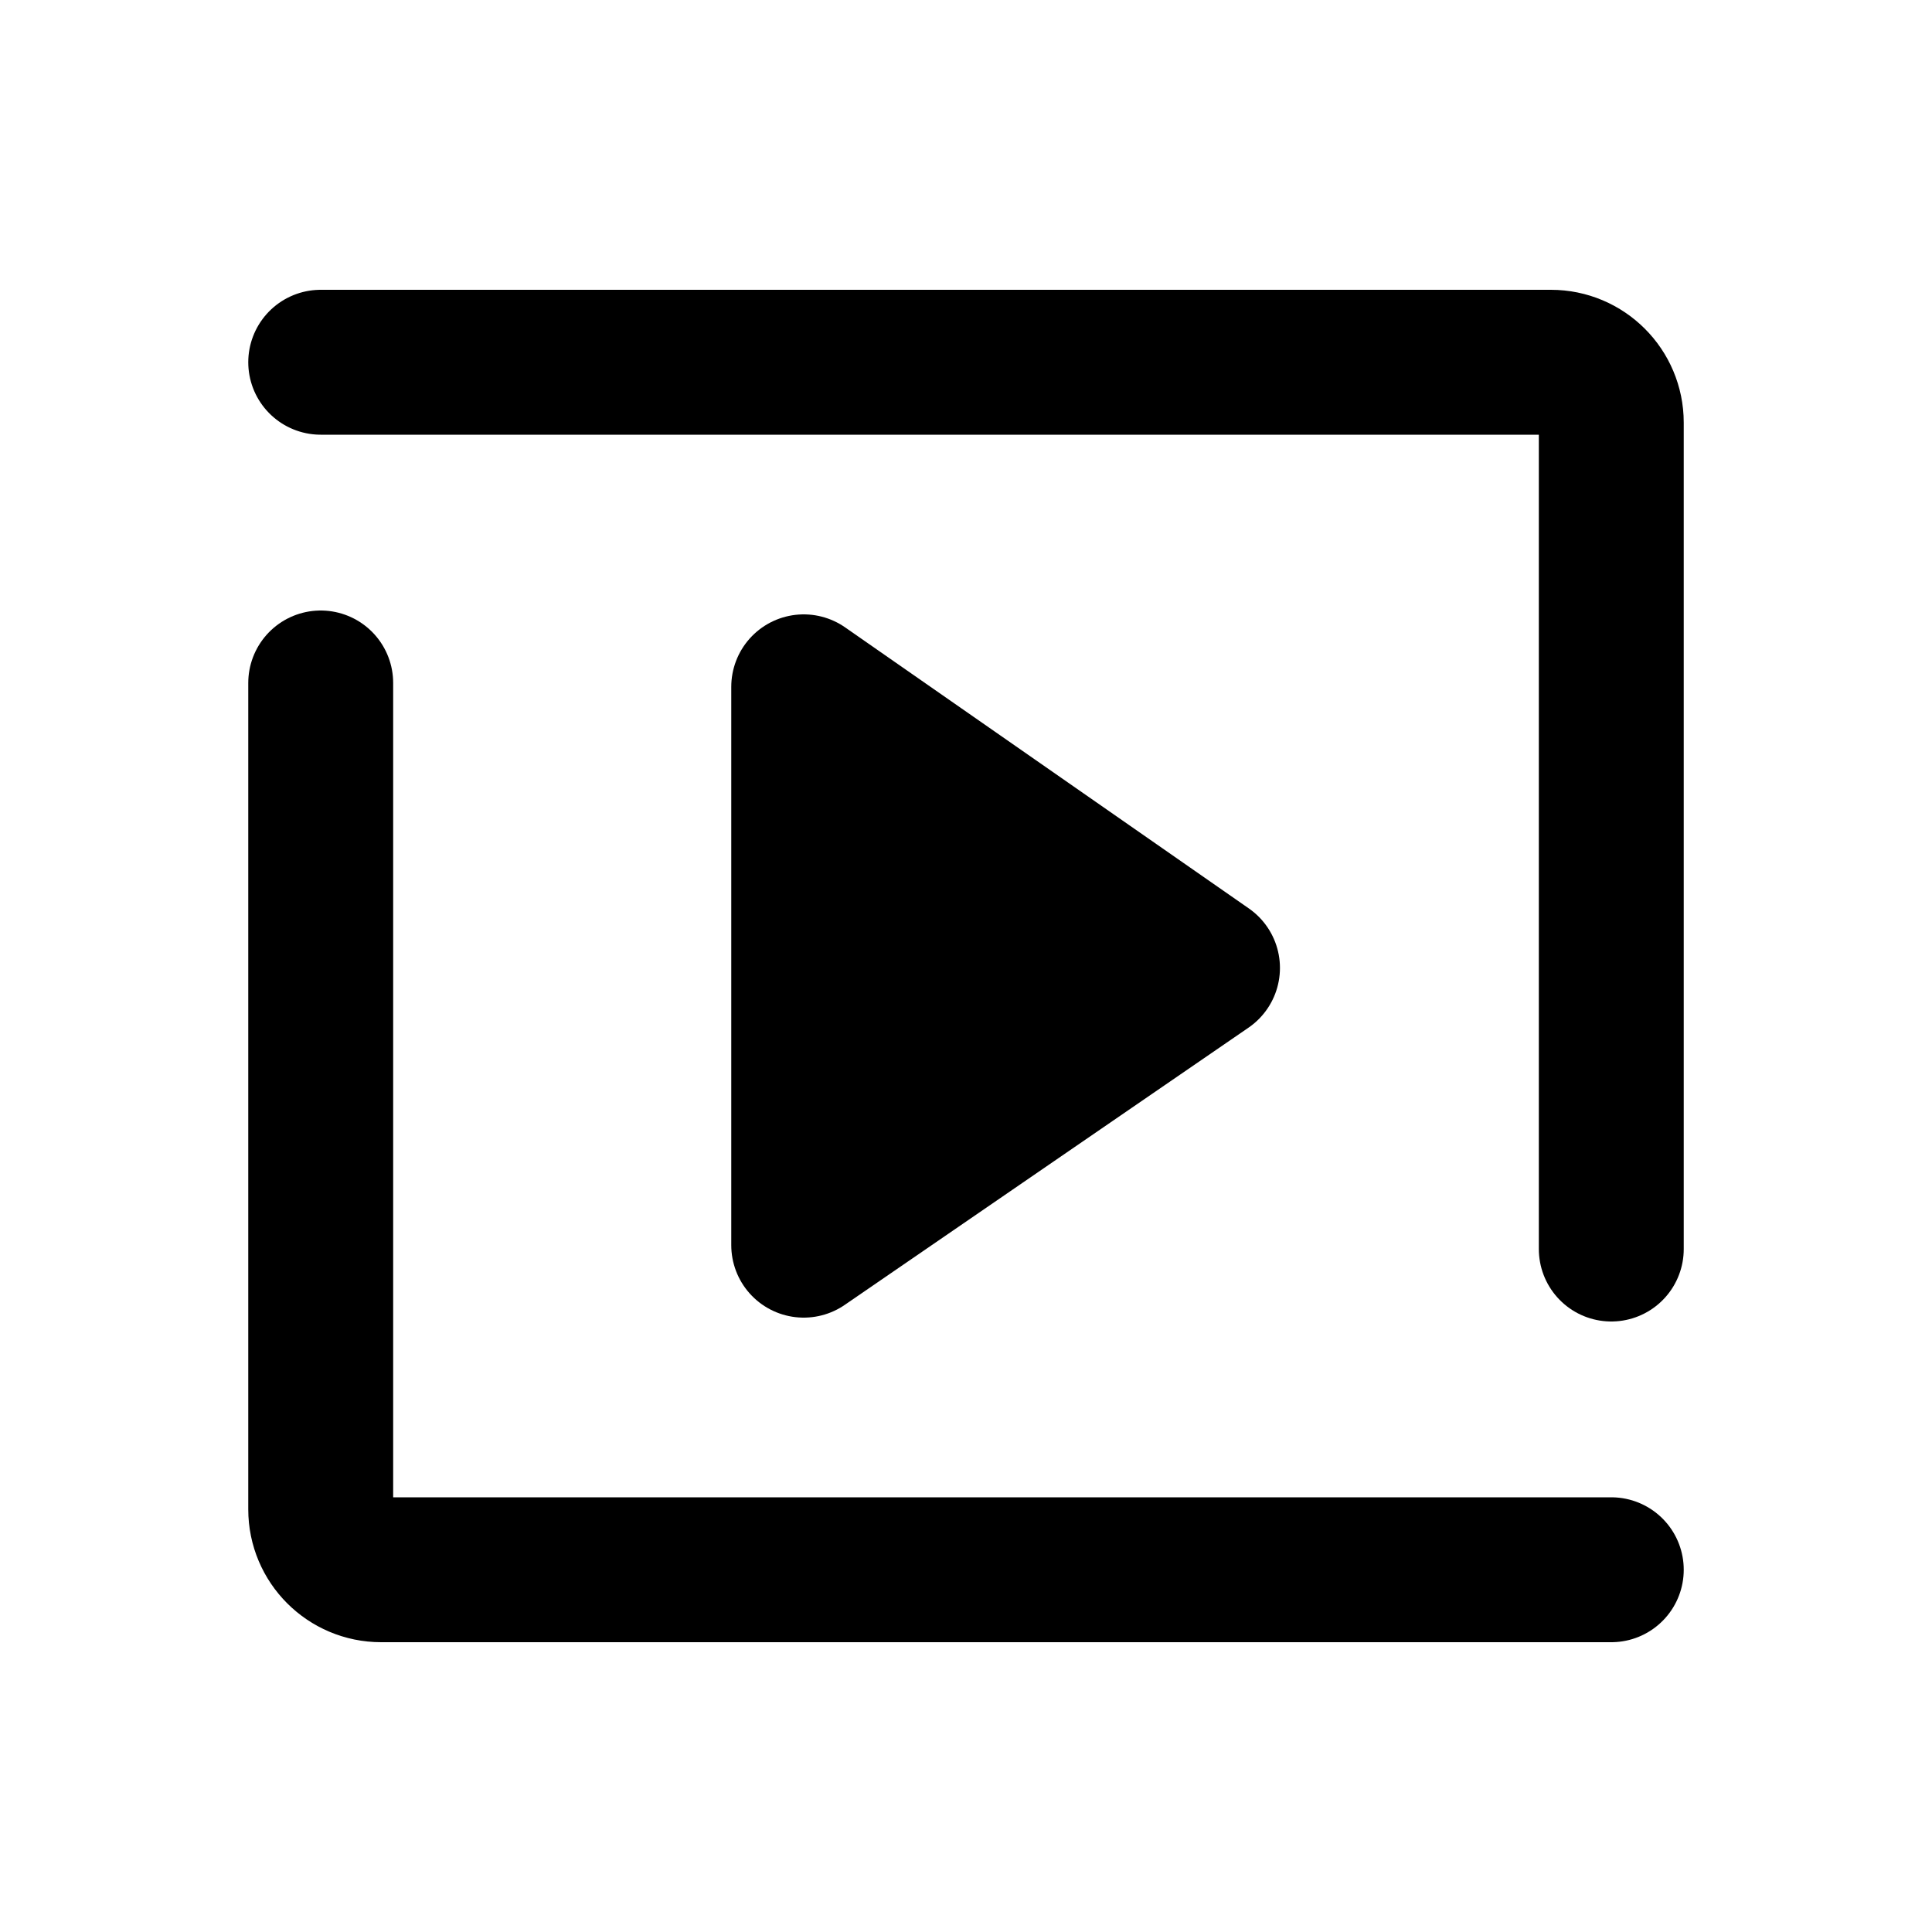
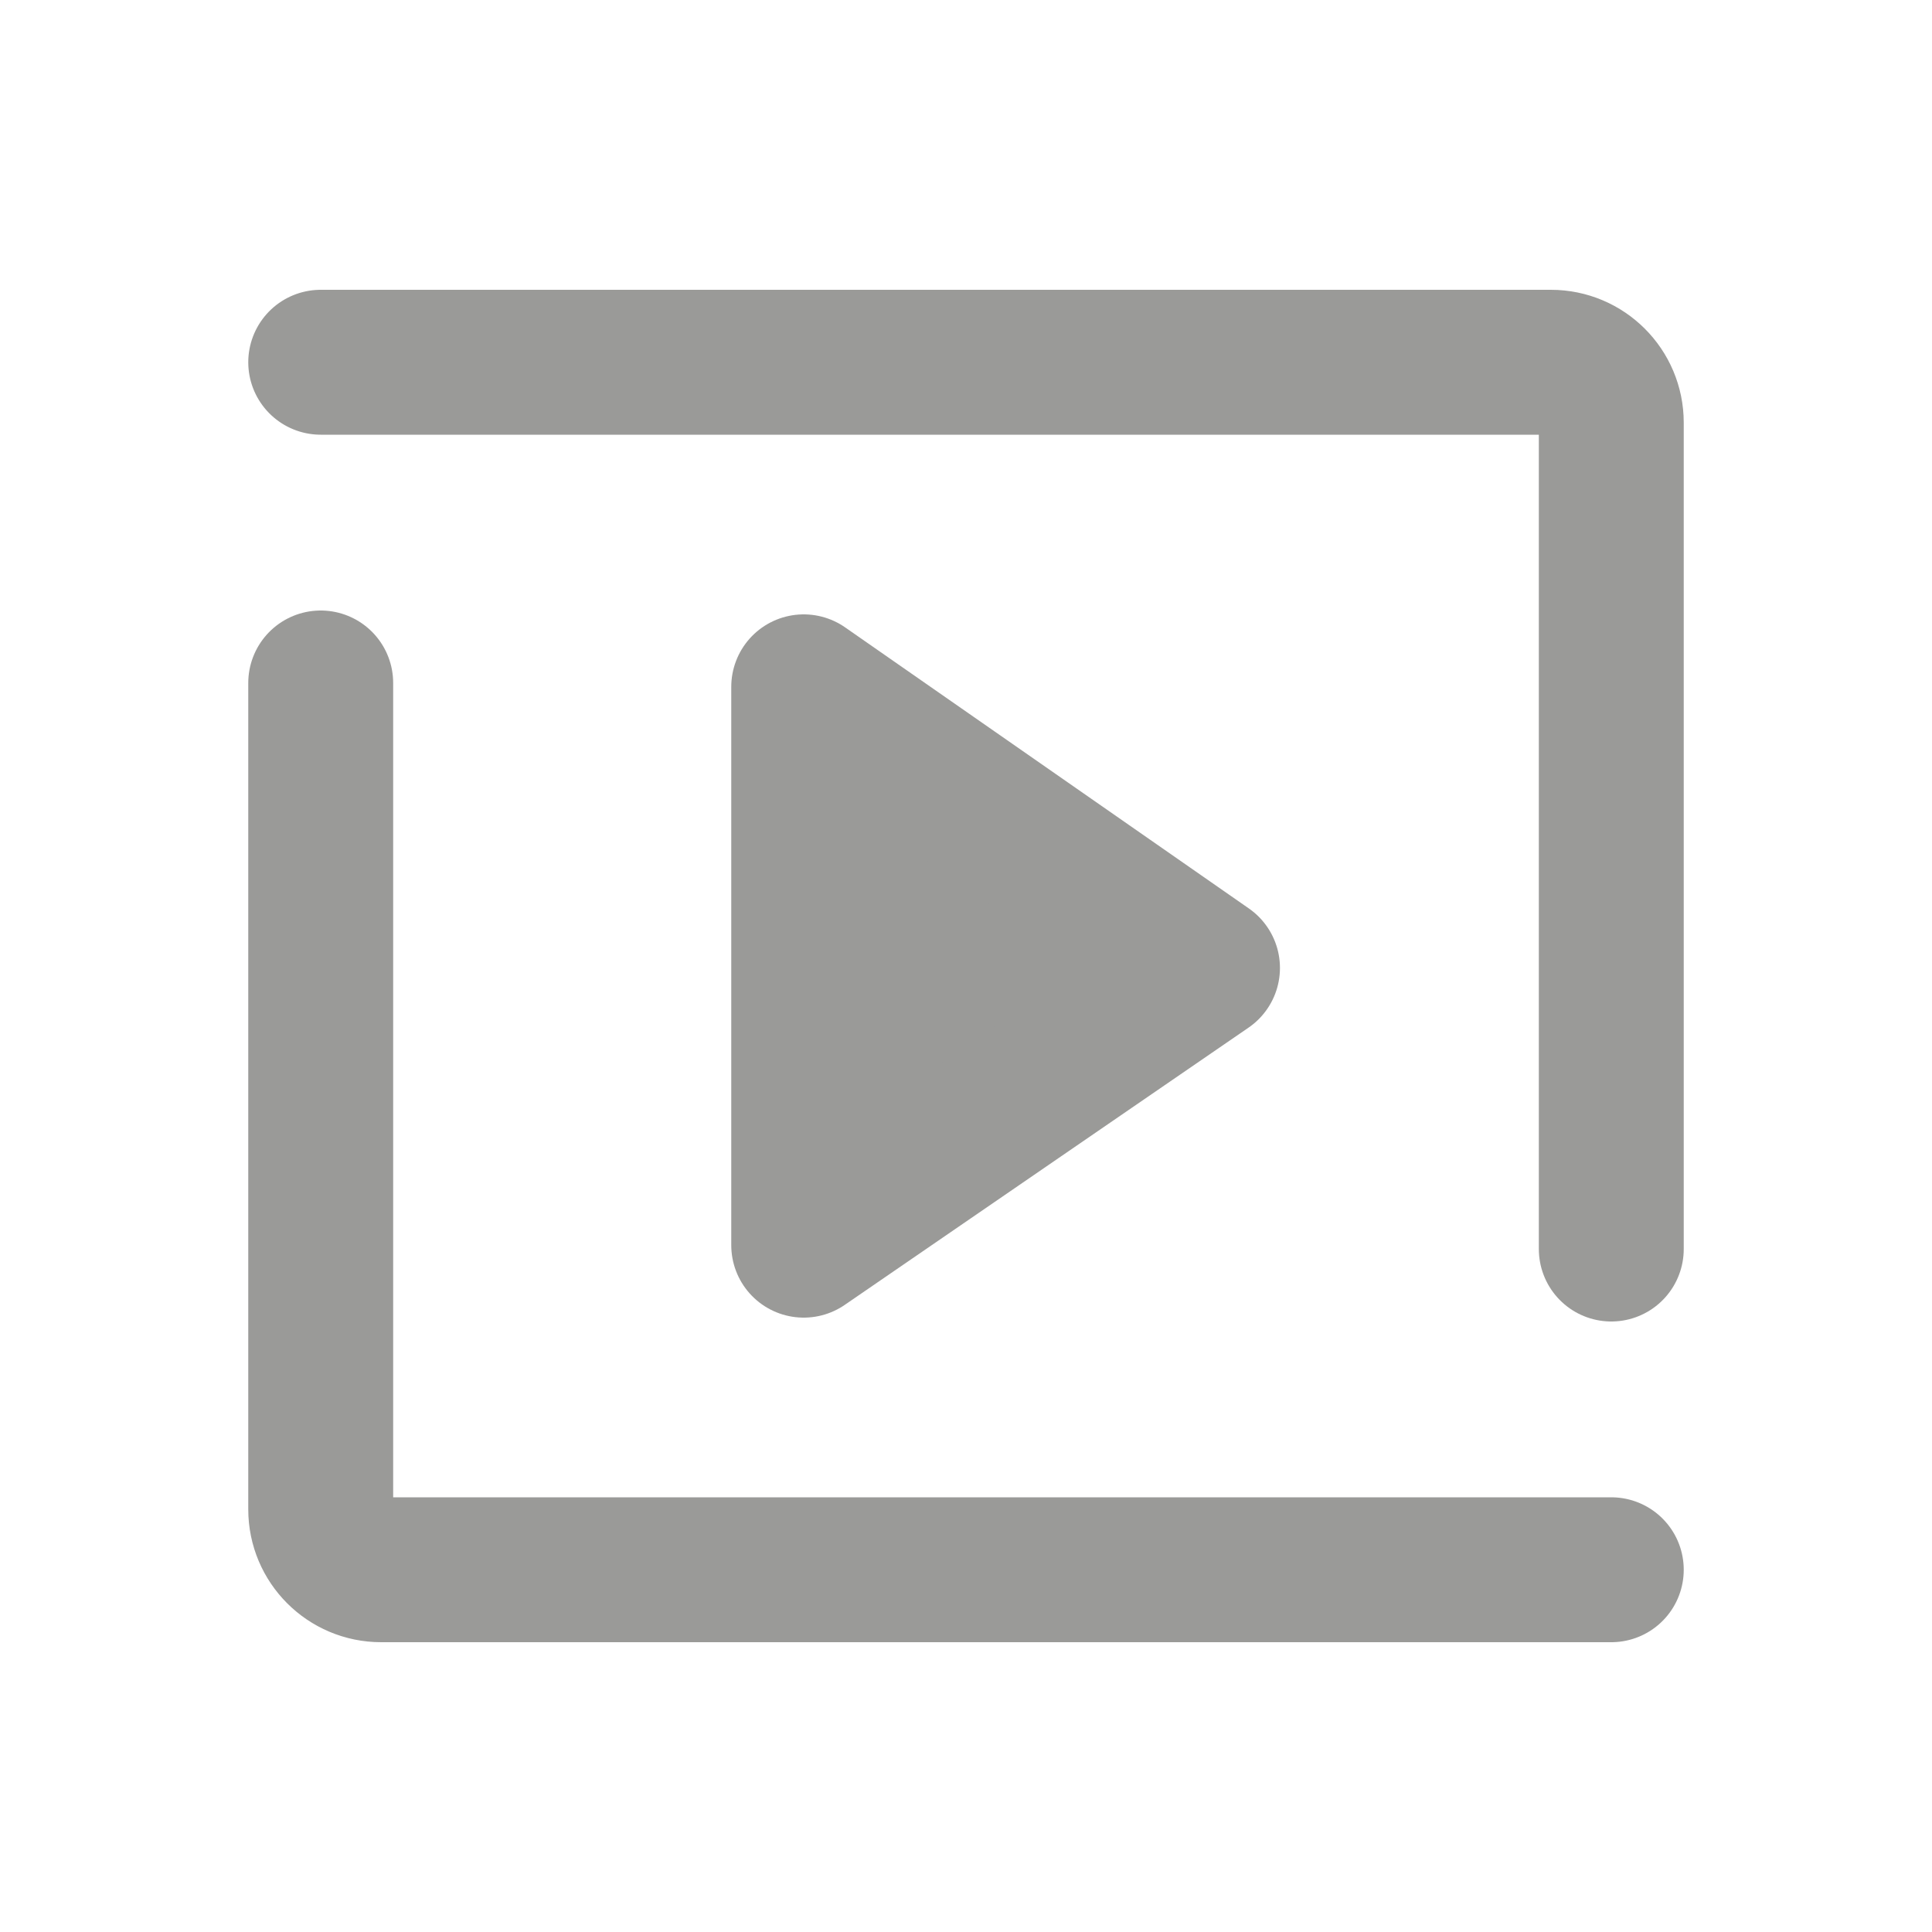
<svg xmlns="http://www.w3.org/2000/svg" width="16" height="16" viewBox="0 0 16 16" fill="none">
-   <path d="M2.656 3H12.844C13.12 3 13.344 3.224 13.344 3.5V10.344M13.344 13H3.156C2.88 13 2.656 12.776 2.656 12.5V5.656" stroke="black" stroke-width="1.2" stroke-linecap="round" />
-   <path d="M10 8.016L6.656 10.312V5.688L10 8.016Z" fill="black" stroke="black" stroke-width="1.2" stroke-linecap="round" stroke-linejoin="round" />
+   <path d="M2.656 3H12.844C13.12 3 13.344 3.224 13.344 3.5V10.344M13.344 13H3.156C2.88 13 2.656 12.776 2.656 12.5V5.656" stroke="#9A9A98" stroke-width="1.2" stroke-linecap="round" />
+   <path d="M10 8.016L6.656 10.312V5.688L10 8.016Z" fill="#9A9A98" stroke="#9A9A98" stroke-width="1.2" stroke-linecap="round" stroke-linejoin="round" />
</svg>
